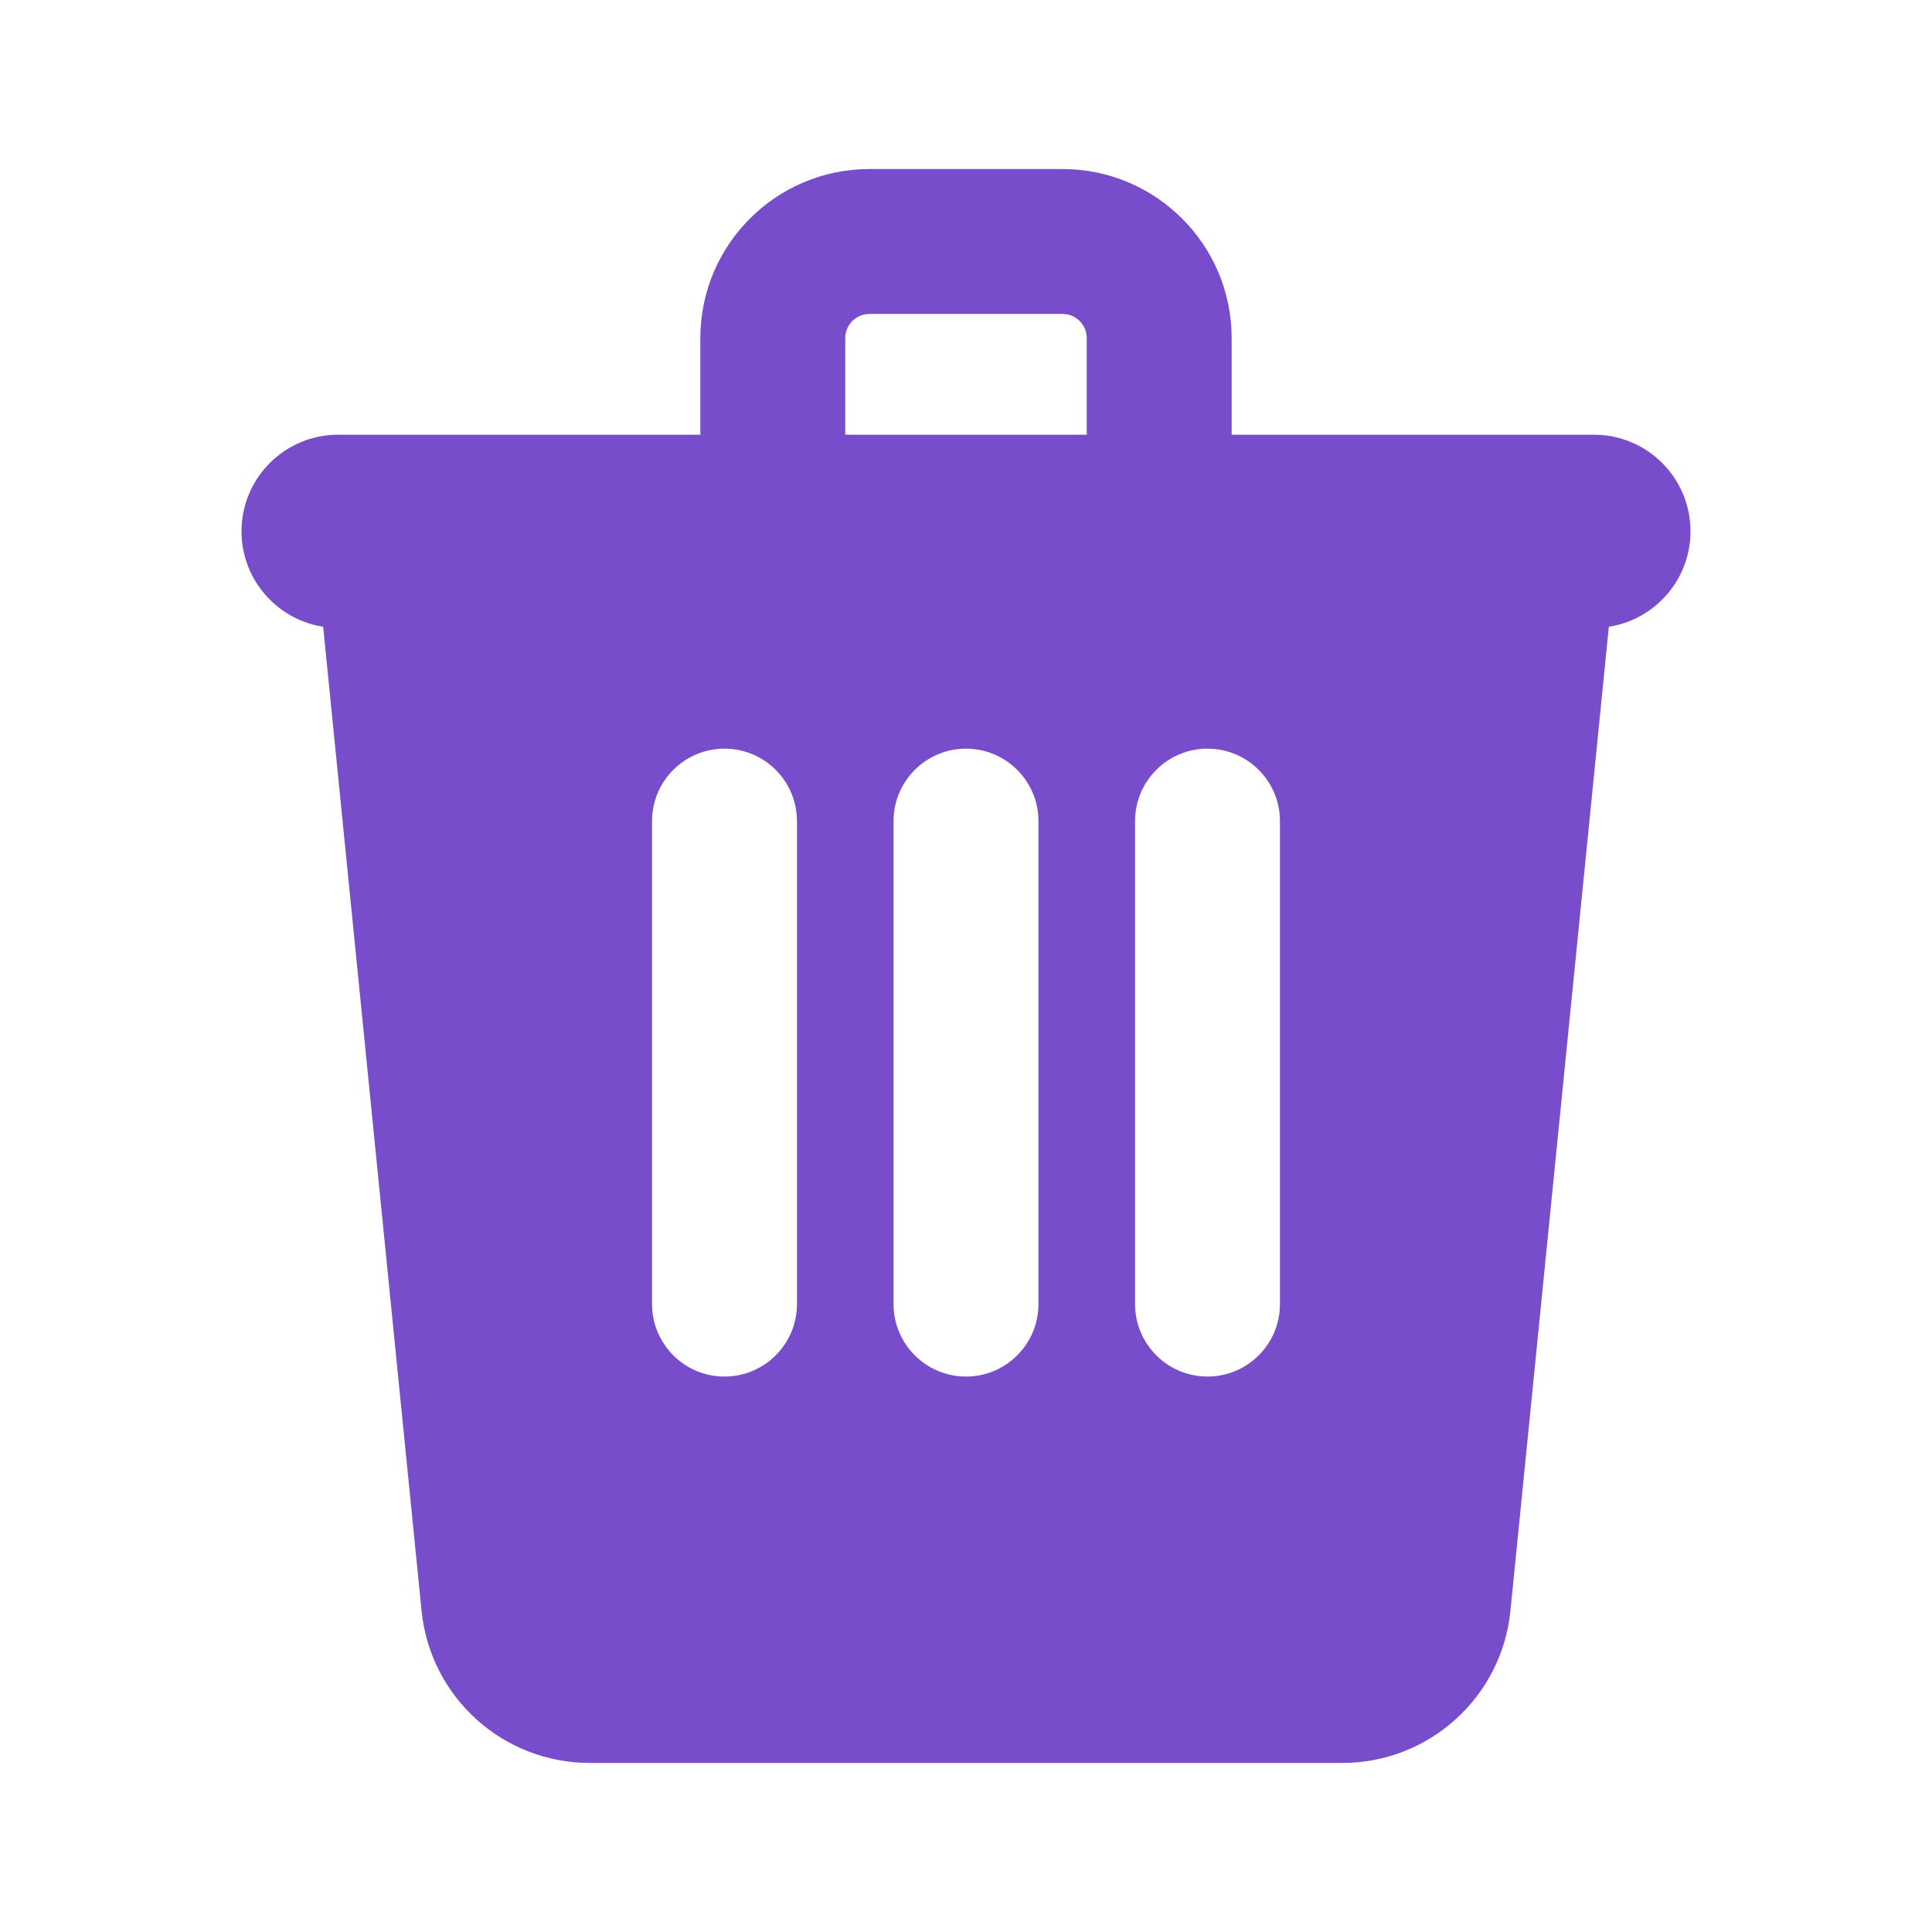
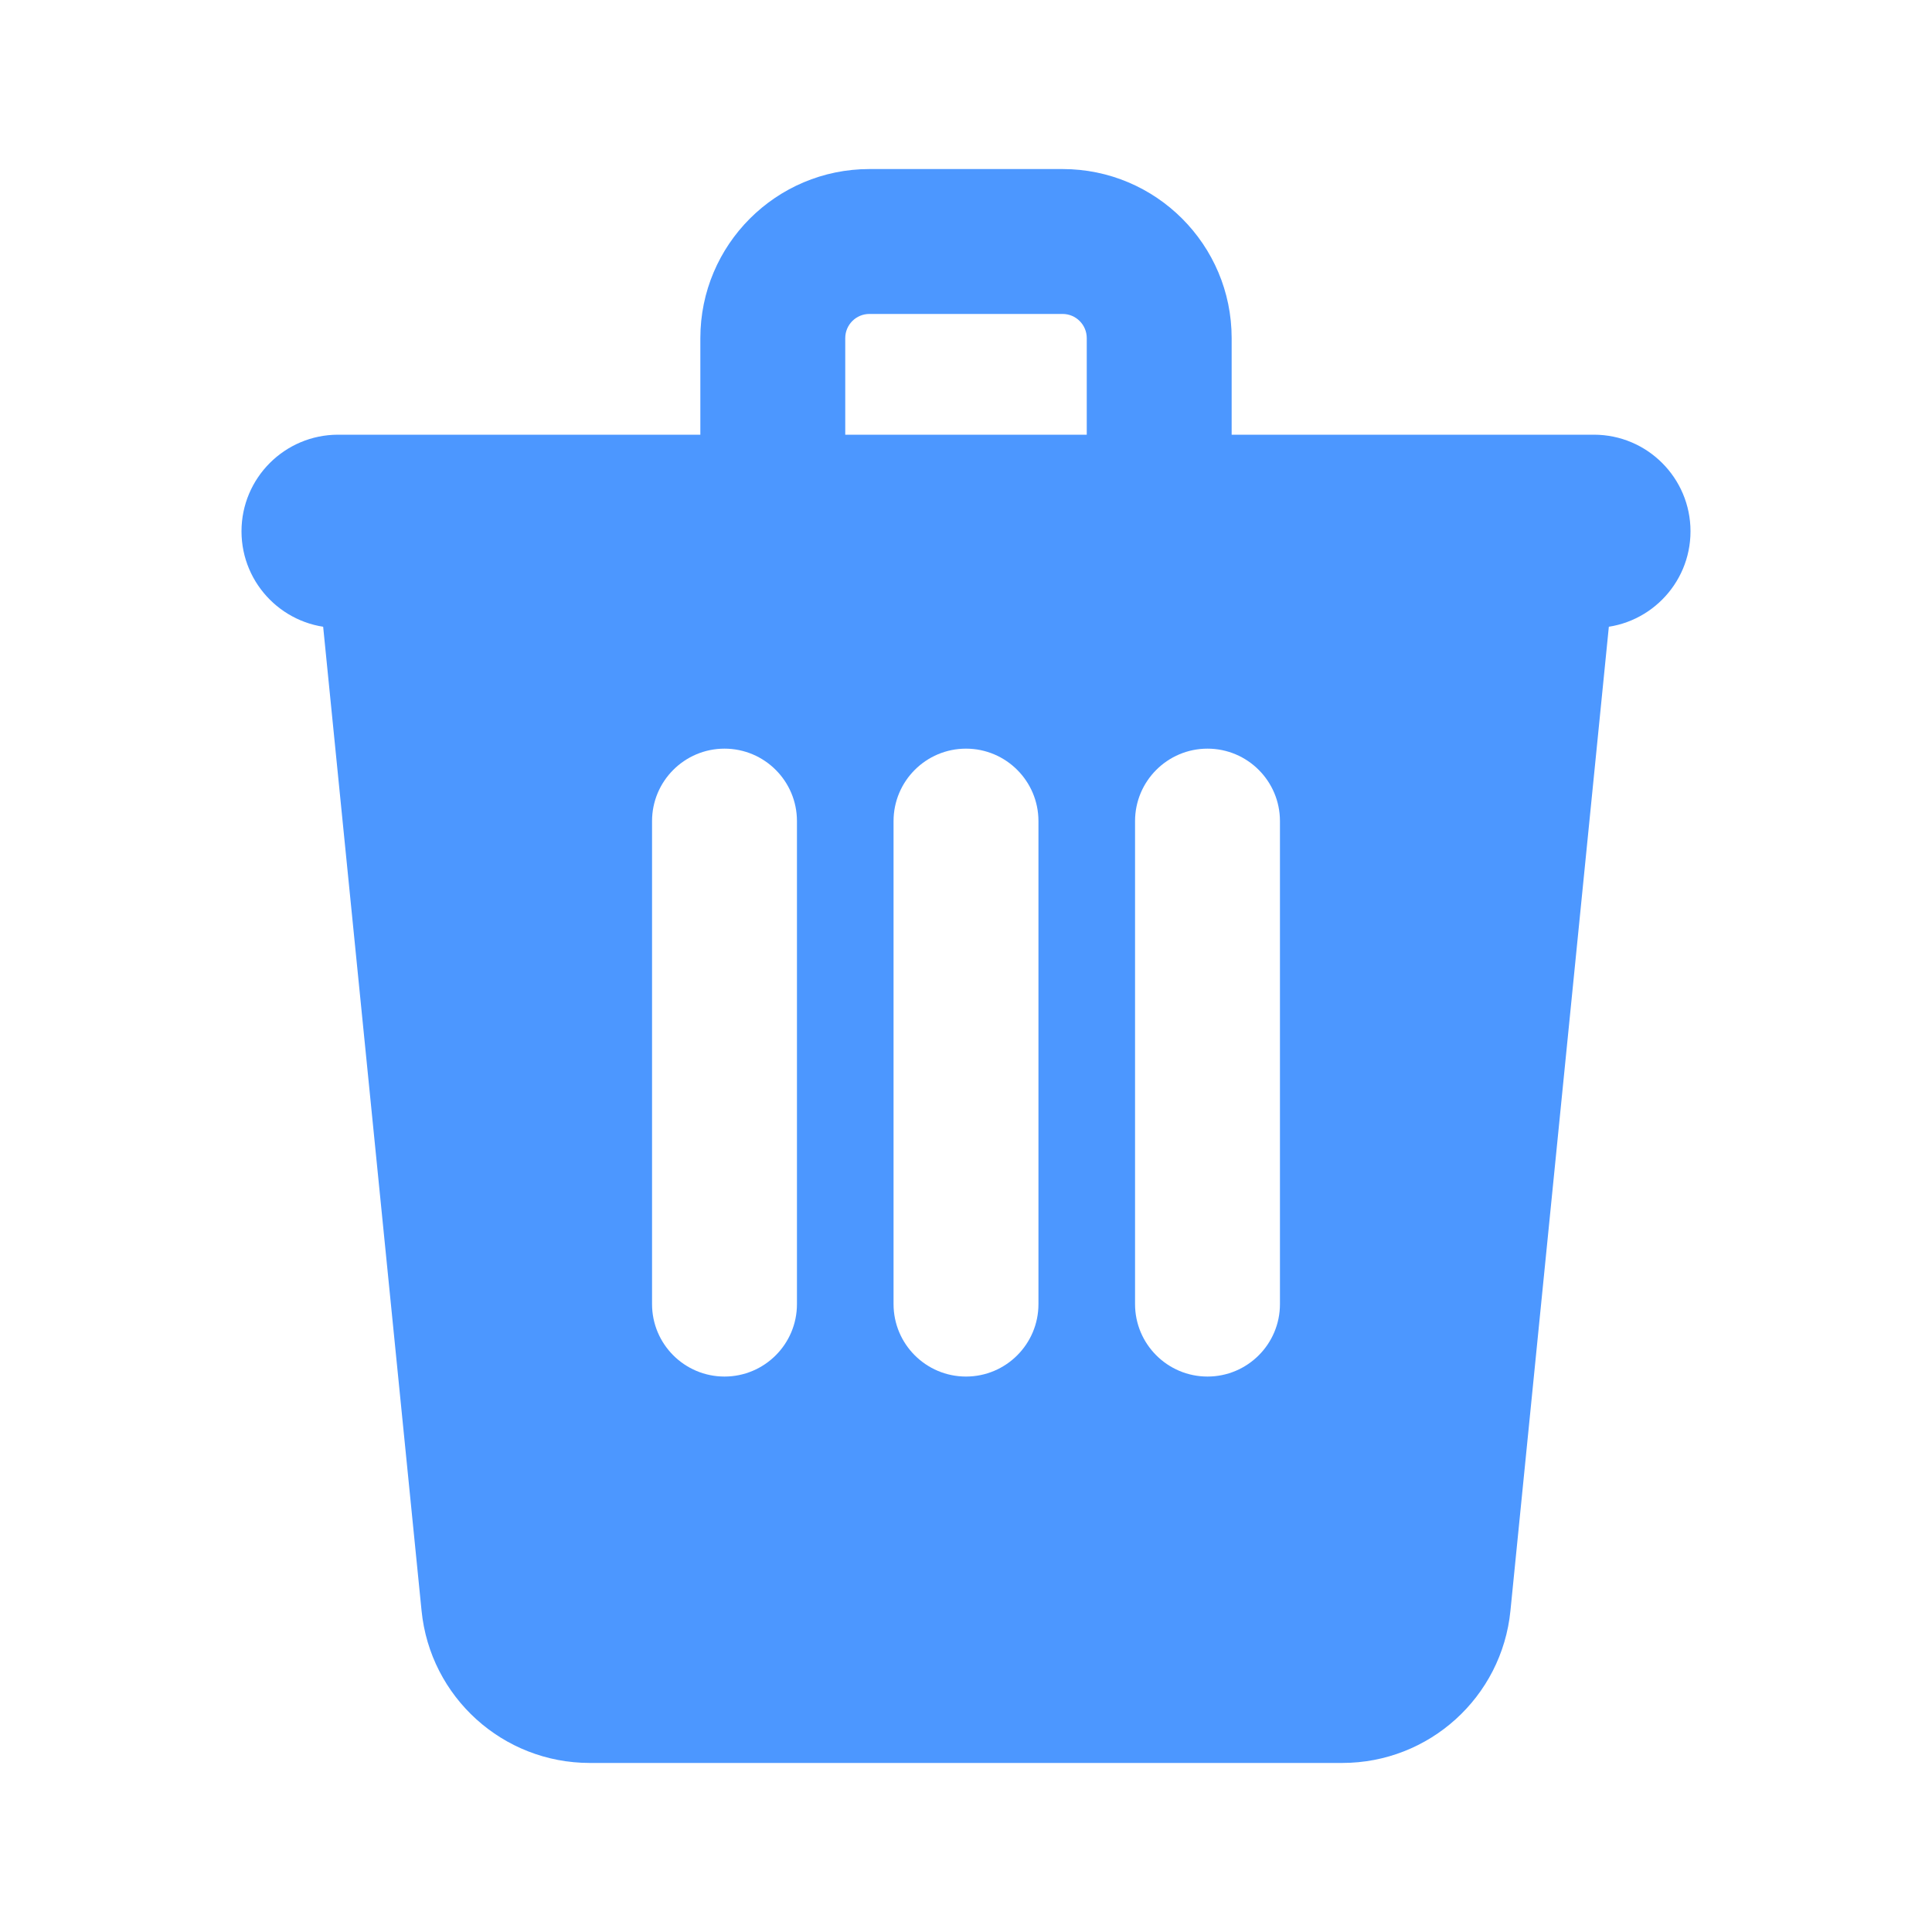
<svg xmlns="http://www.w3.org/2000/svg" width="20px" height="20px" viewBox="0 0 20 20" version="1.1">
  <defs />
  <g id="delete" stroke="none" stroke-width="1" fill="none" fill-rule="evenodd">
-     <g id="Delete-Icon" transform="translate(2, 1.5)" fill="#774DCB" fill-rule="nonzero">
+     <g id="Delete-Icon" transform="translate(2, 1.5)" fill="#4C97FF" fill-rule="nonzero">
      <path d="M2,3.25 L14,3.25 C14.444,3.25 14.79,3.633 14.746,4.075 L13.636,15.174 C13.547,16.069 12.794,16.75 11.895,16.75 L4.105,16.75 C3.206,16.75 2.453,16.069 2.364,15.174 L1.254,4.075 C1.21,3.633 1.556,3.25 2,3.25 Z M8.75,12 L8.75,7 C8.75,6.586 8.414,6.25 8,6.25 C7.586,6.25 7.25,6.586 7.25,7 L7.25,12 C7.25,12.414 7.586,12.75 8,12.75 C8.414,12.75 8.75,12.414 8.75,12 Z M11.25,12 L11.25,7 C11.25,6.586 10.914,6.25 10.5,6.25 C10.086,6.25 9.75,6.586 9.75,7 L9.75,12 C9.75,12.414 10.086,12.75 10.5,12.75 C10.914,12.75 11.25,12.414 11.25,12 Z M6.25,12 L6.25,7 C6.25,6.586 5.914,6.25 5.5,6.25 C5.086,6.25 4.75,6.586 4.75,7 L4.75,12 C4.75,12.414 5.086,12.75 5.5,12.75 C5.914,12.75 6.25,12.414 6.25,12 Z M1.5,4 L14.5,4 L1.5,4 Z M1.5,3 L14.5,3 C15.052,3 15.5,3.448 15.5,4 C15.5,4.552 15.052,5 14.5,5 L1.5,5 C0.948,5 0.5,4.552 0.5,4 C0.5,3.448 0.948,3 1.5,3 Z M9.25,3.25 L9.25,2 C9.25,1.862 9.138,1.75 9,1.75 L7,1.75 C6.862,1.75 6.75,1.862 6.75,2 L6.75,3.25 L9.25,3.25 Z M7,0.25 L9,0.25 C9.966,0.25 10.75,1.034 10.75,2 L10.75,4.75 L5.25,4.75 L5.25,2 C5.25,1.034 6.034,0.25 7,0.25 Z" id="Combined-Shape" />
    </g>
  </g>
</svg>
